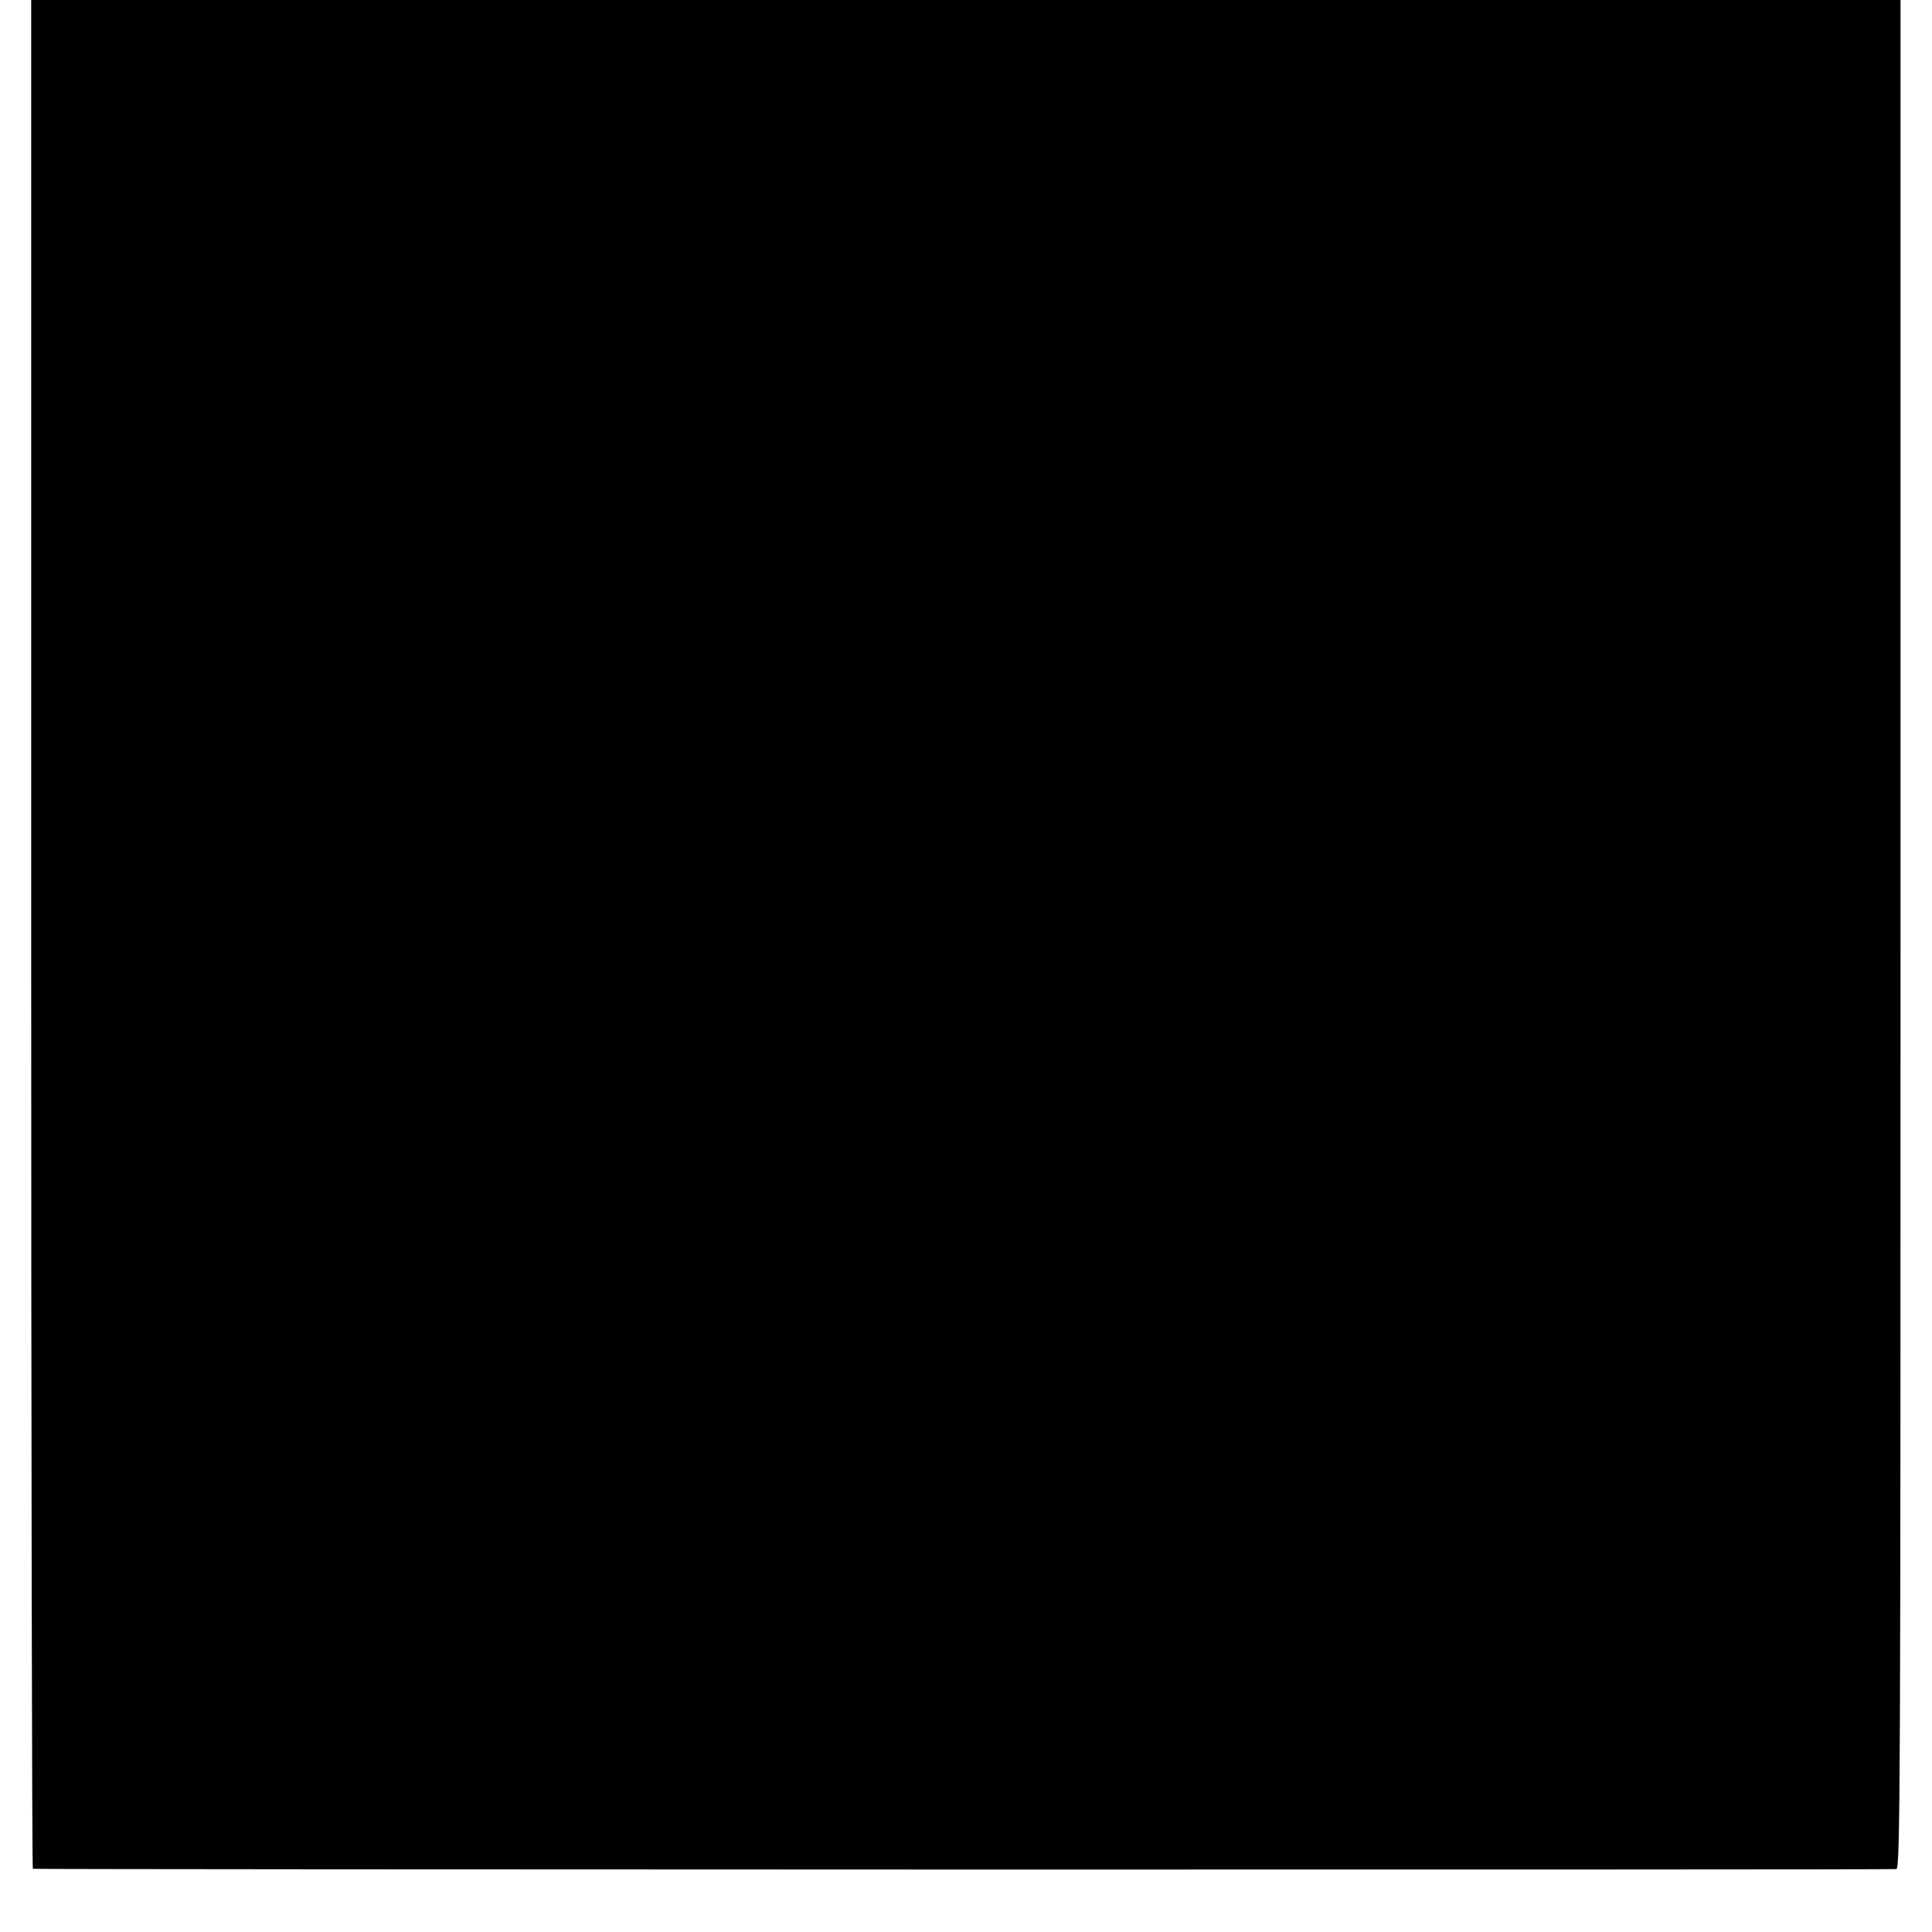
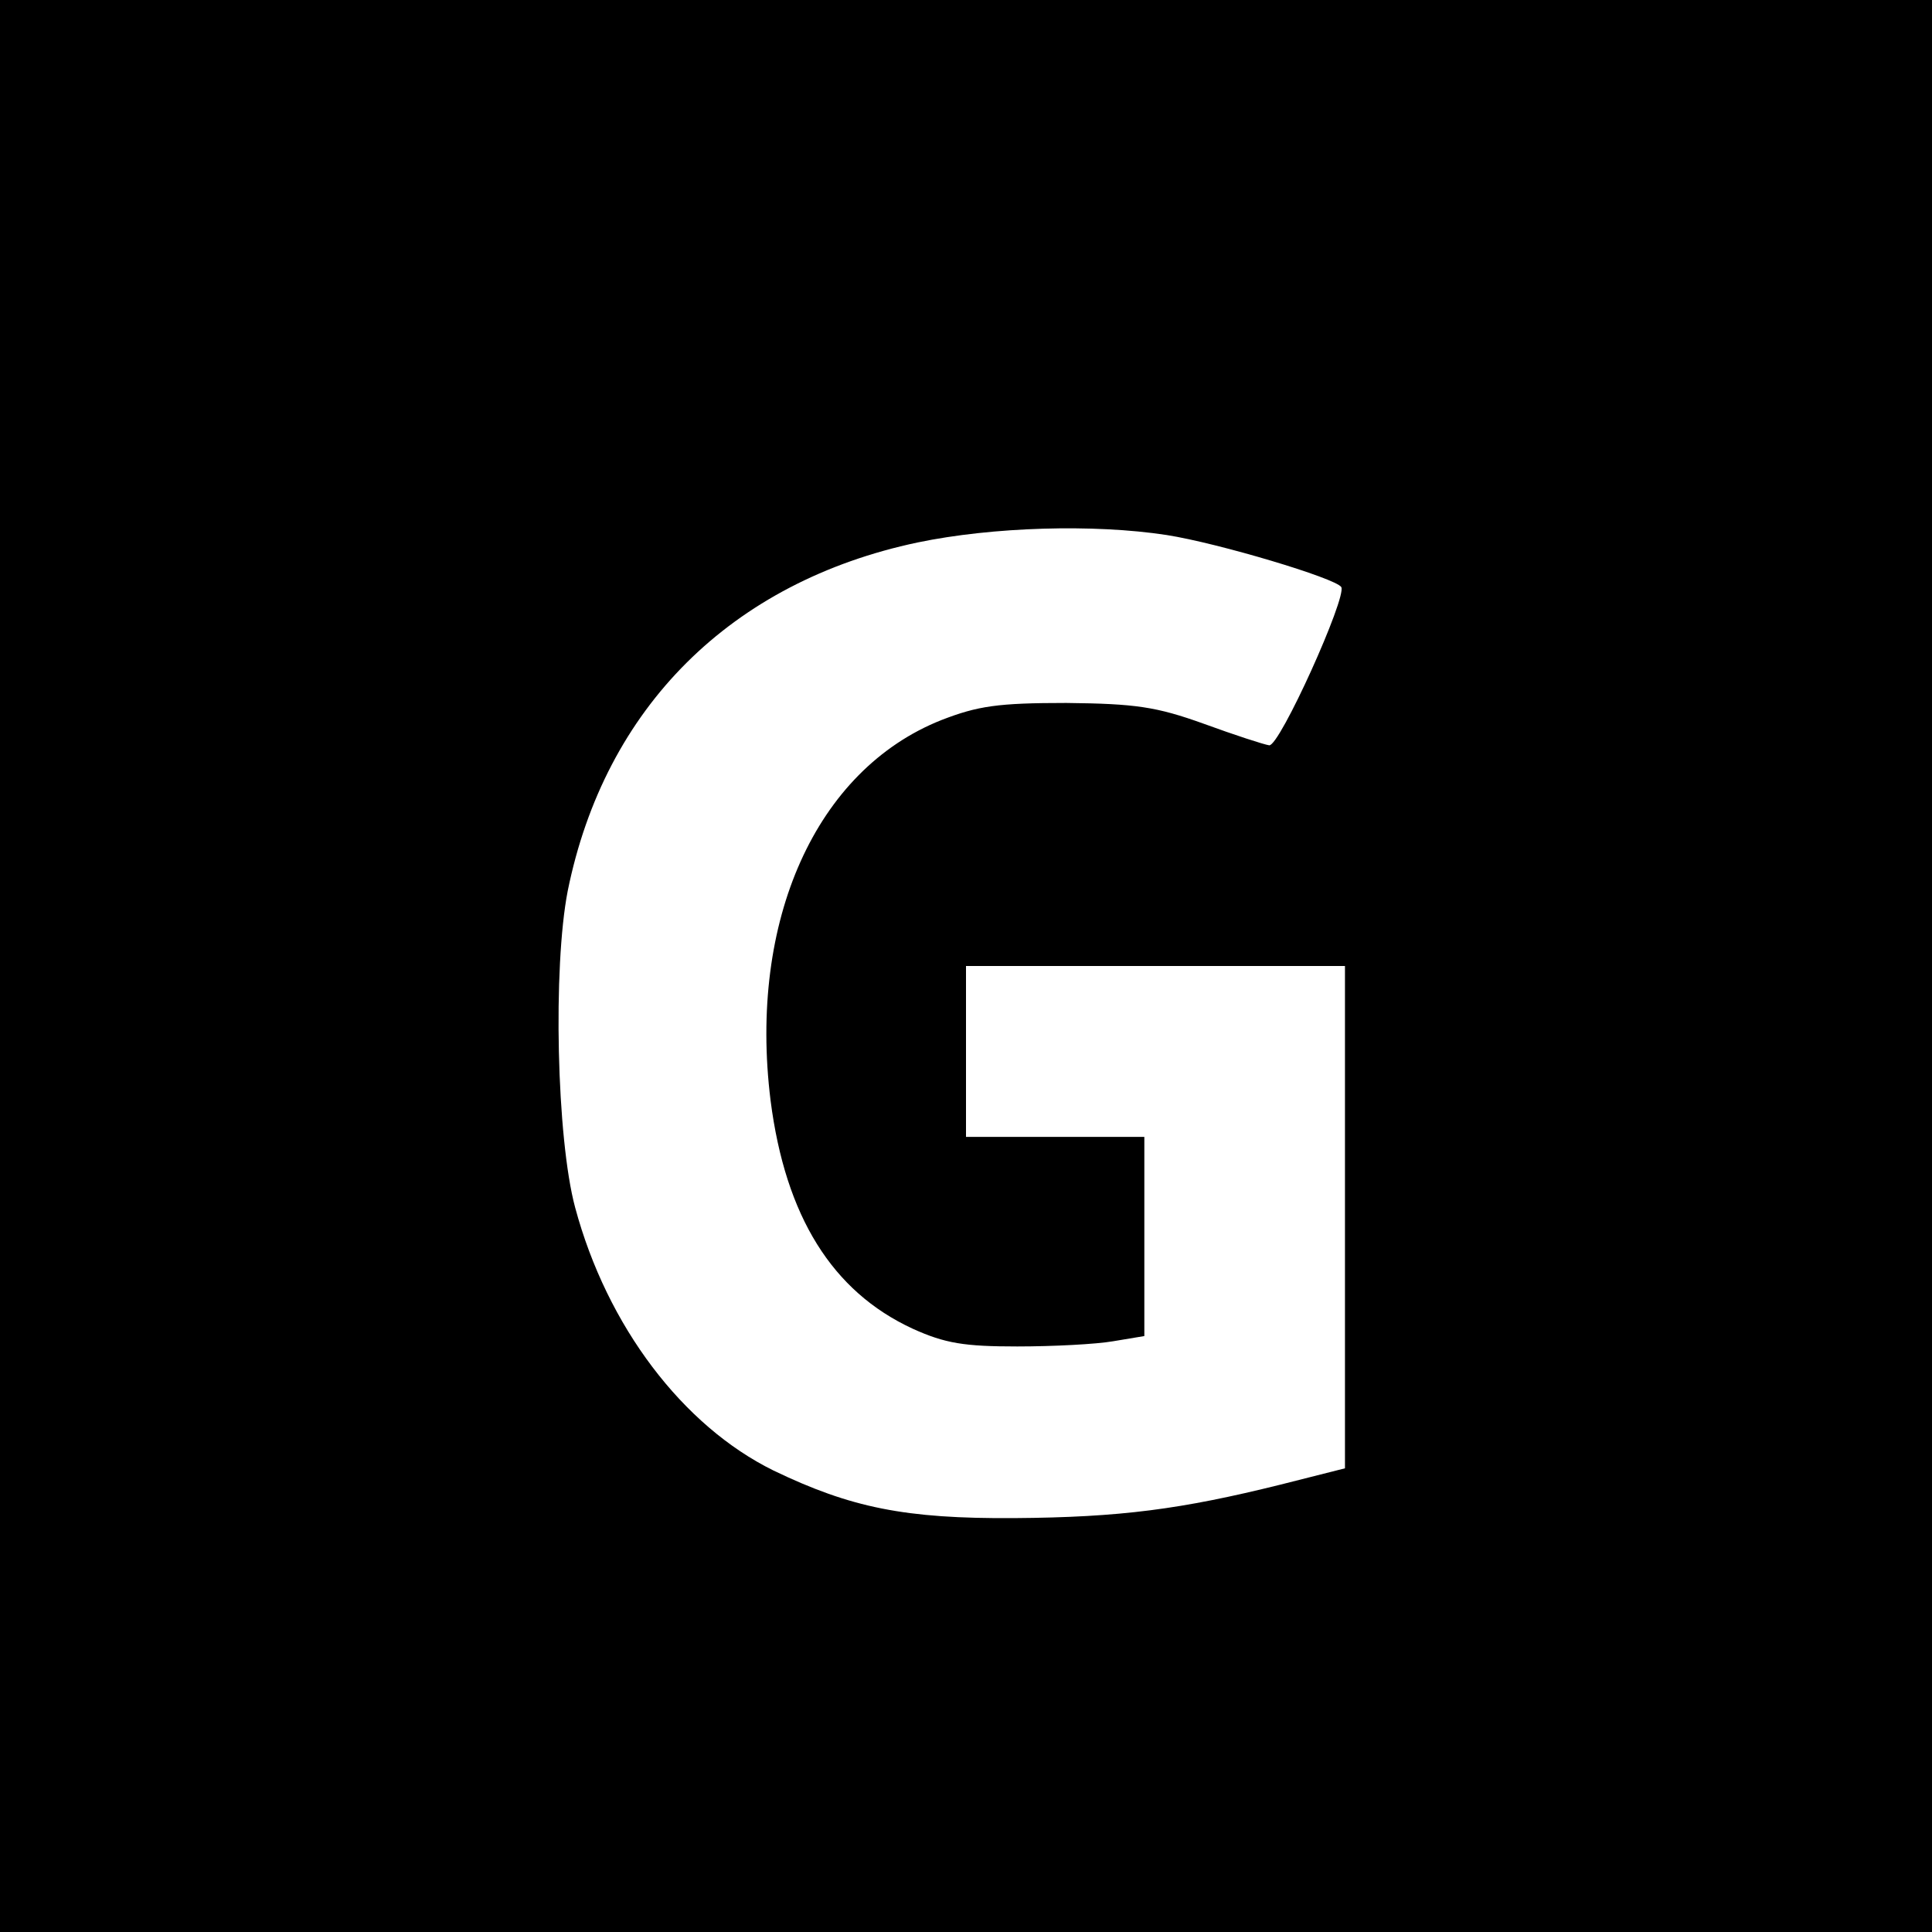
- <svg xmlns="http://www.w3.org/2000/svg" version="1.0" width="700pt" height="700pt" viewBox="0 0 700 700" preserveAspectRatio="xMidYMid meet">
-   <g transform="translate(0,700) scale(0.1,-0.1)" fill="#000000" stroke="none">
-     <path d="M113 3615 c0 -1862 3 -3385 6 -3386 17 -3 6738 -4 6752 -1 14 3 15 327 15 3388 l0 3384 -3386 0 -3387 0 0 -3385z" />
+ <svg xmlns="http://www.w3.org/2000/svg" version="1.0" width="260pt" height="260pt" viewBox="0 0 260 260" preserveAspectRatio="xMidYMid meet">
+   <g transform="translate(0,260) scale(0.1,-0.1)" fill="#000000" stroke="none">
+     <path d="M0 1300 l0 -1300 1300 0 1300 0 0 1300 0 1300 -1300 0 -1300 0 0 -1300z m1570 580 c70 -11 227 -58 235 -70 8 -13 -83 -215 -97 -213 -7 1 -47 14 -88 29 -64 23 -92 27 -185 28 -92 0 -119 -4 -168 -23 -169 -67 -260 -270 -230 -512 20 -156 83 -257 191 -307 44 -20 70 -24 141 -24 48 0 106 3 129 7 l42 7 0 134 0 134 -120 0 -120 0 0 115 0 115 255 0 255 0 0 -338 0 -338 -87 -22 c-133 -33 -215 -44 -358 -45 -147 -1 -220 14 -324 64 -122 60 -224 194 -267 354 -25 93 -30 323 -10 426 50 247 220 416 471 469 101 21 237 25 335 10z" />
  </g>
</svg>
